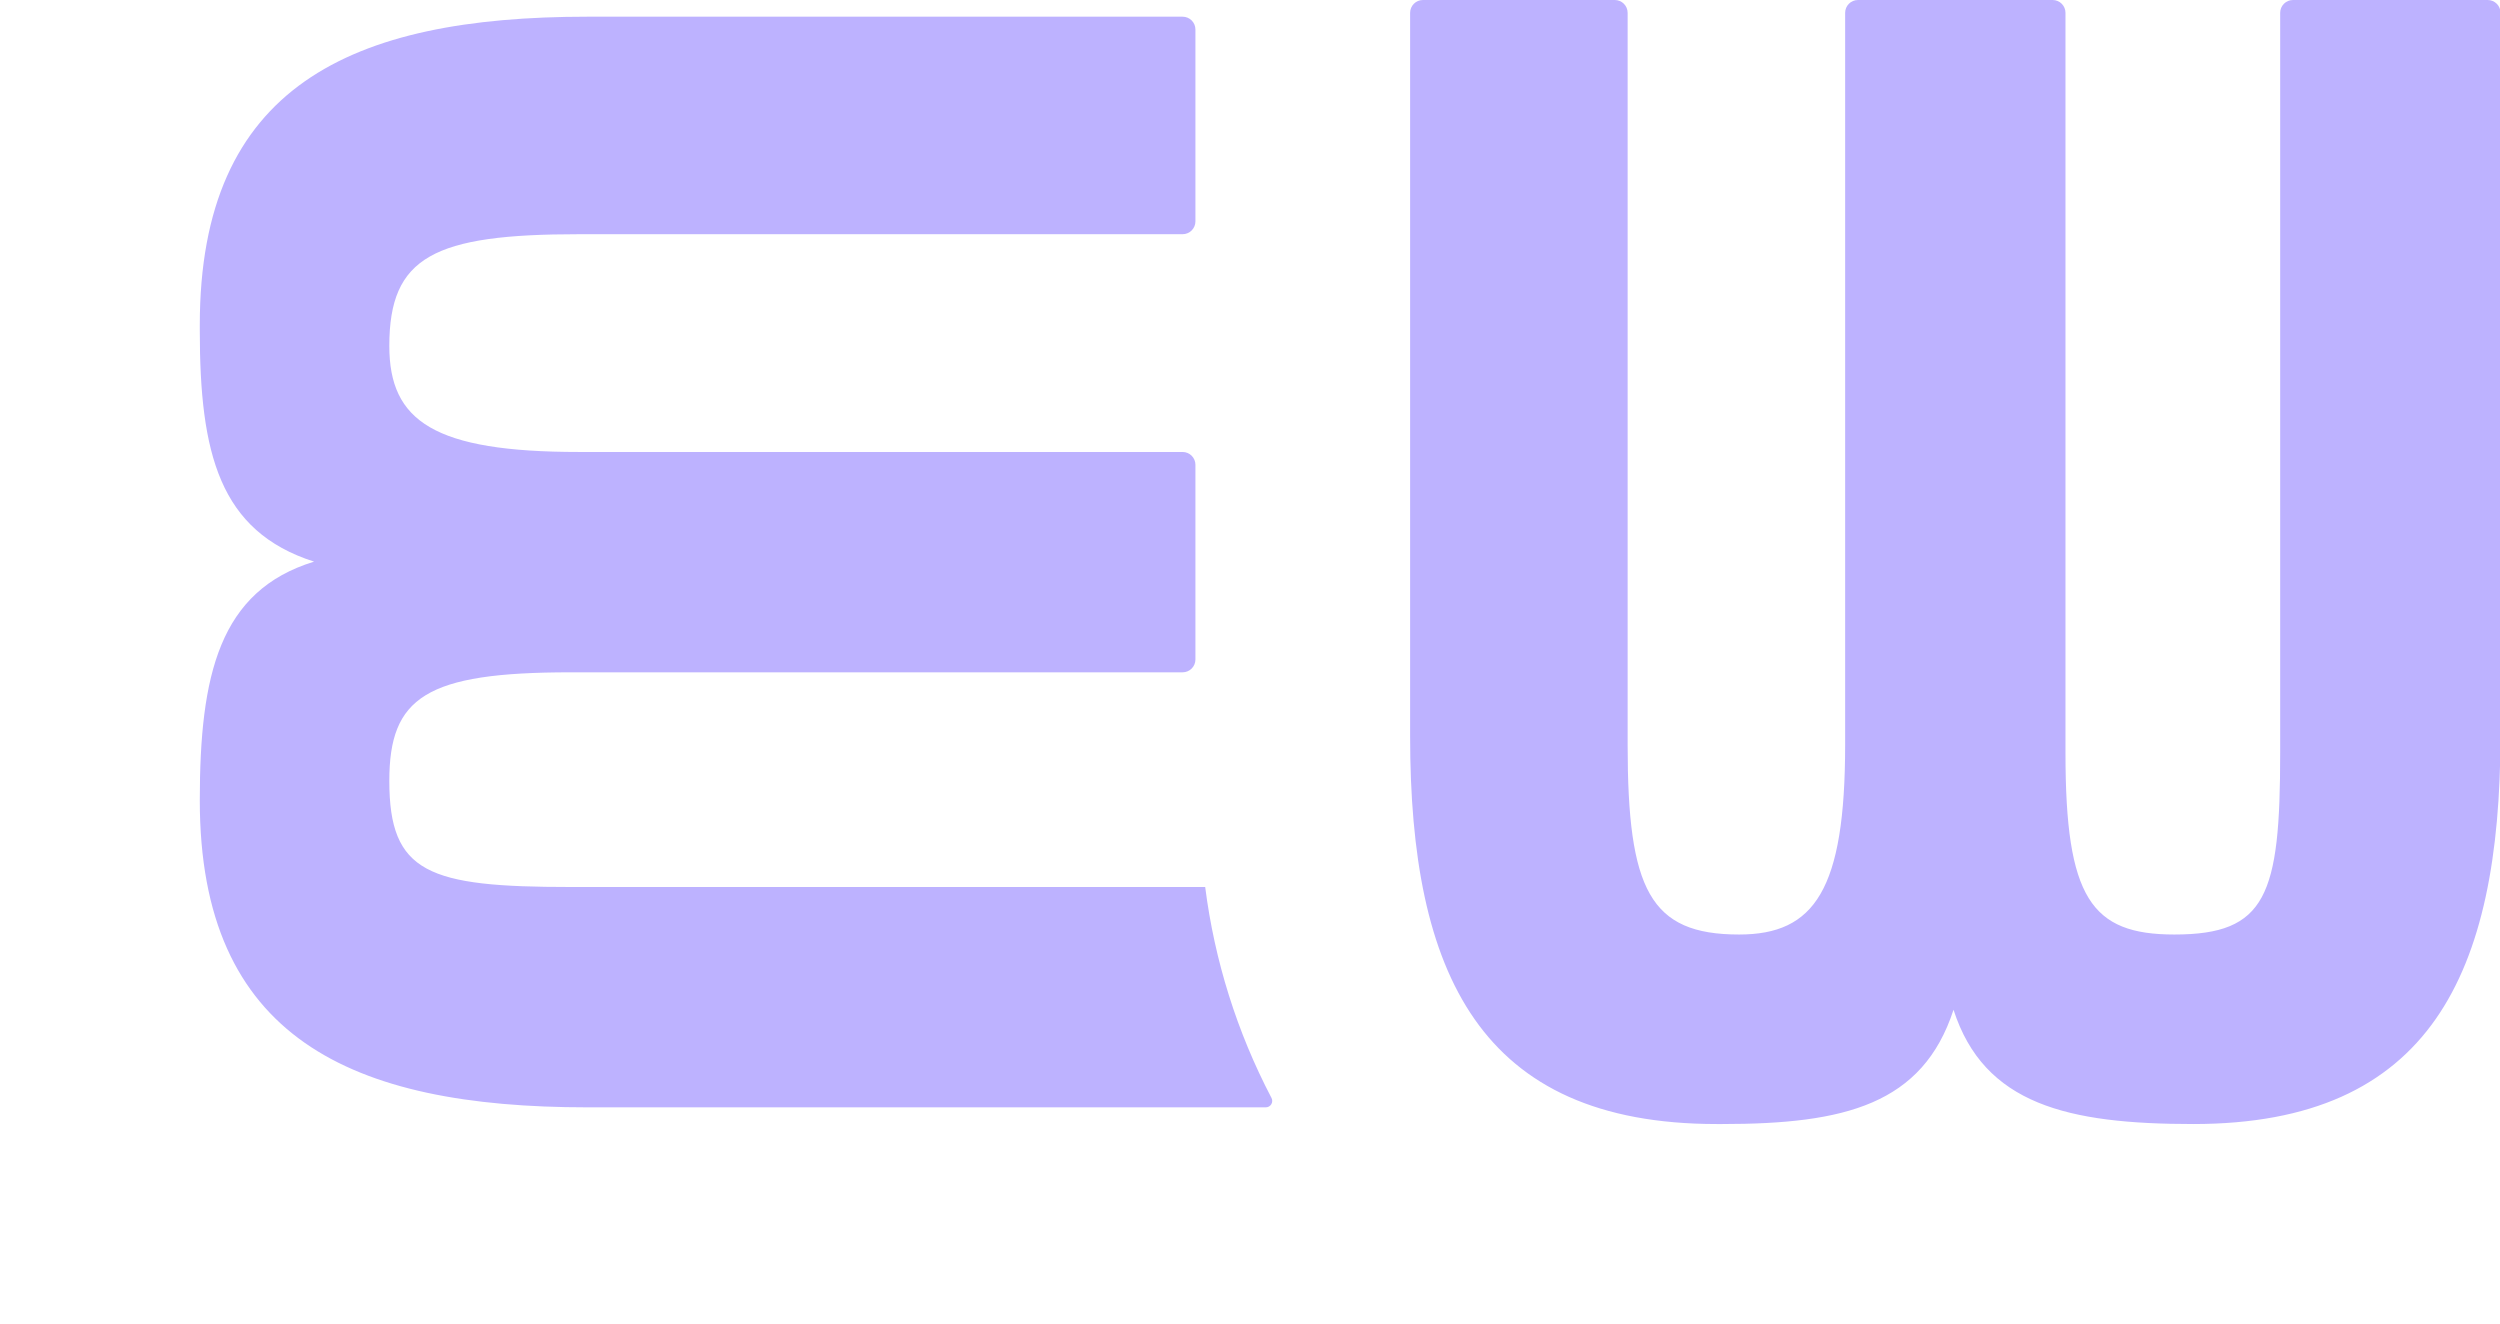
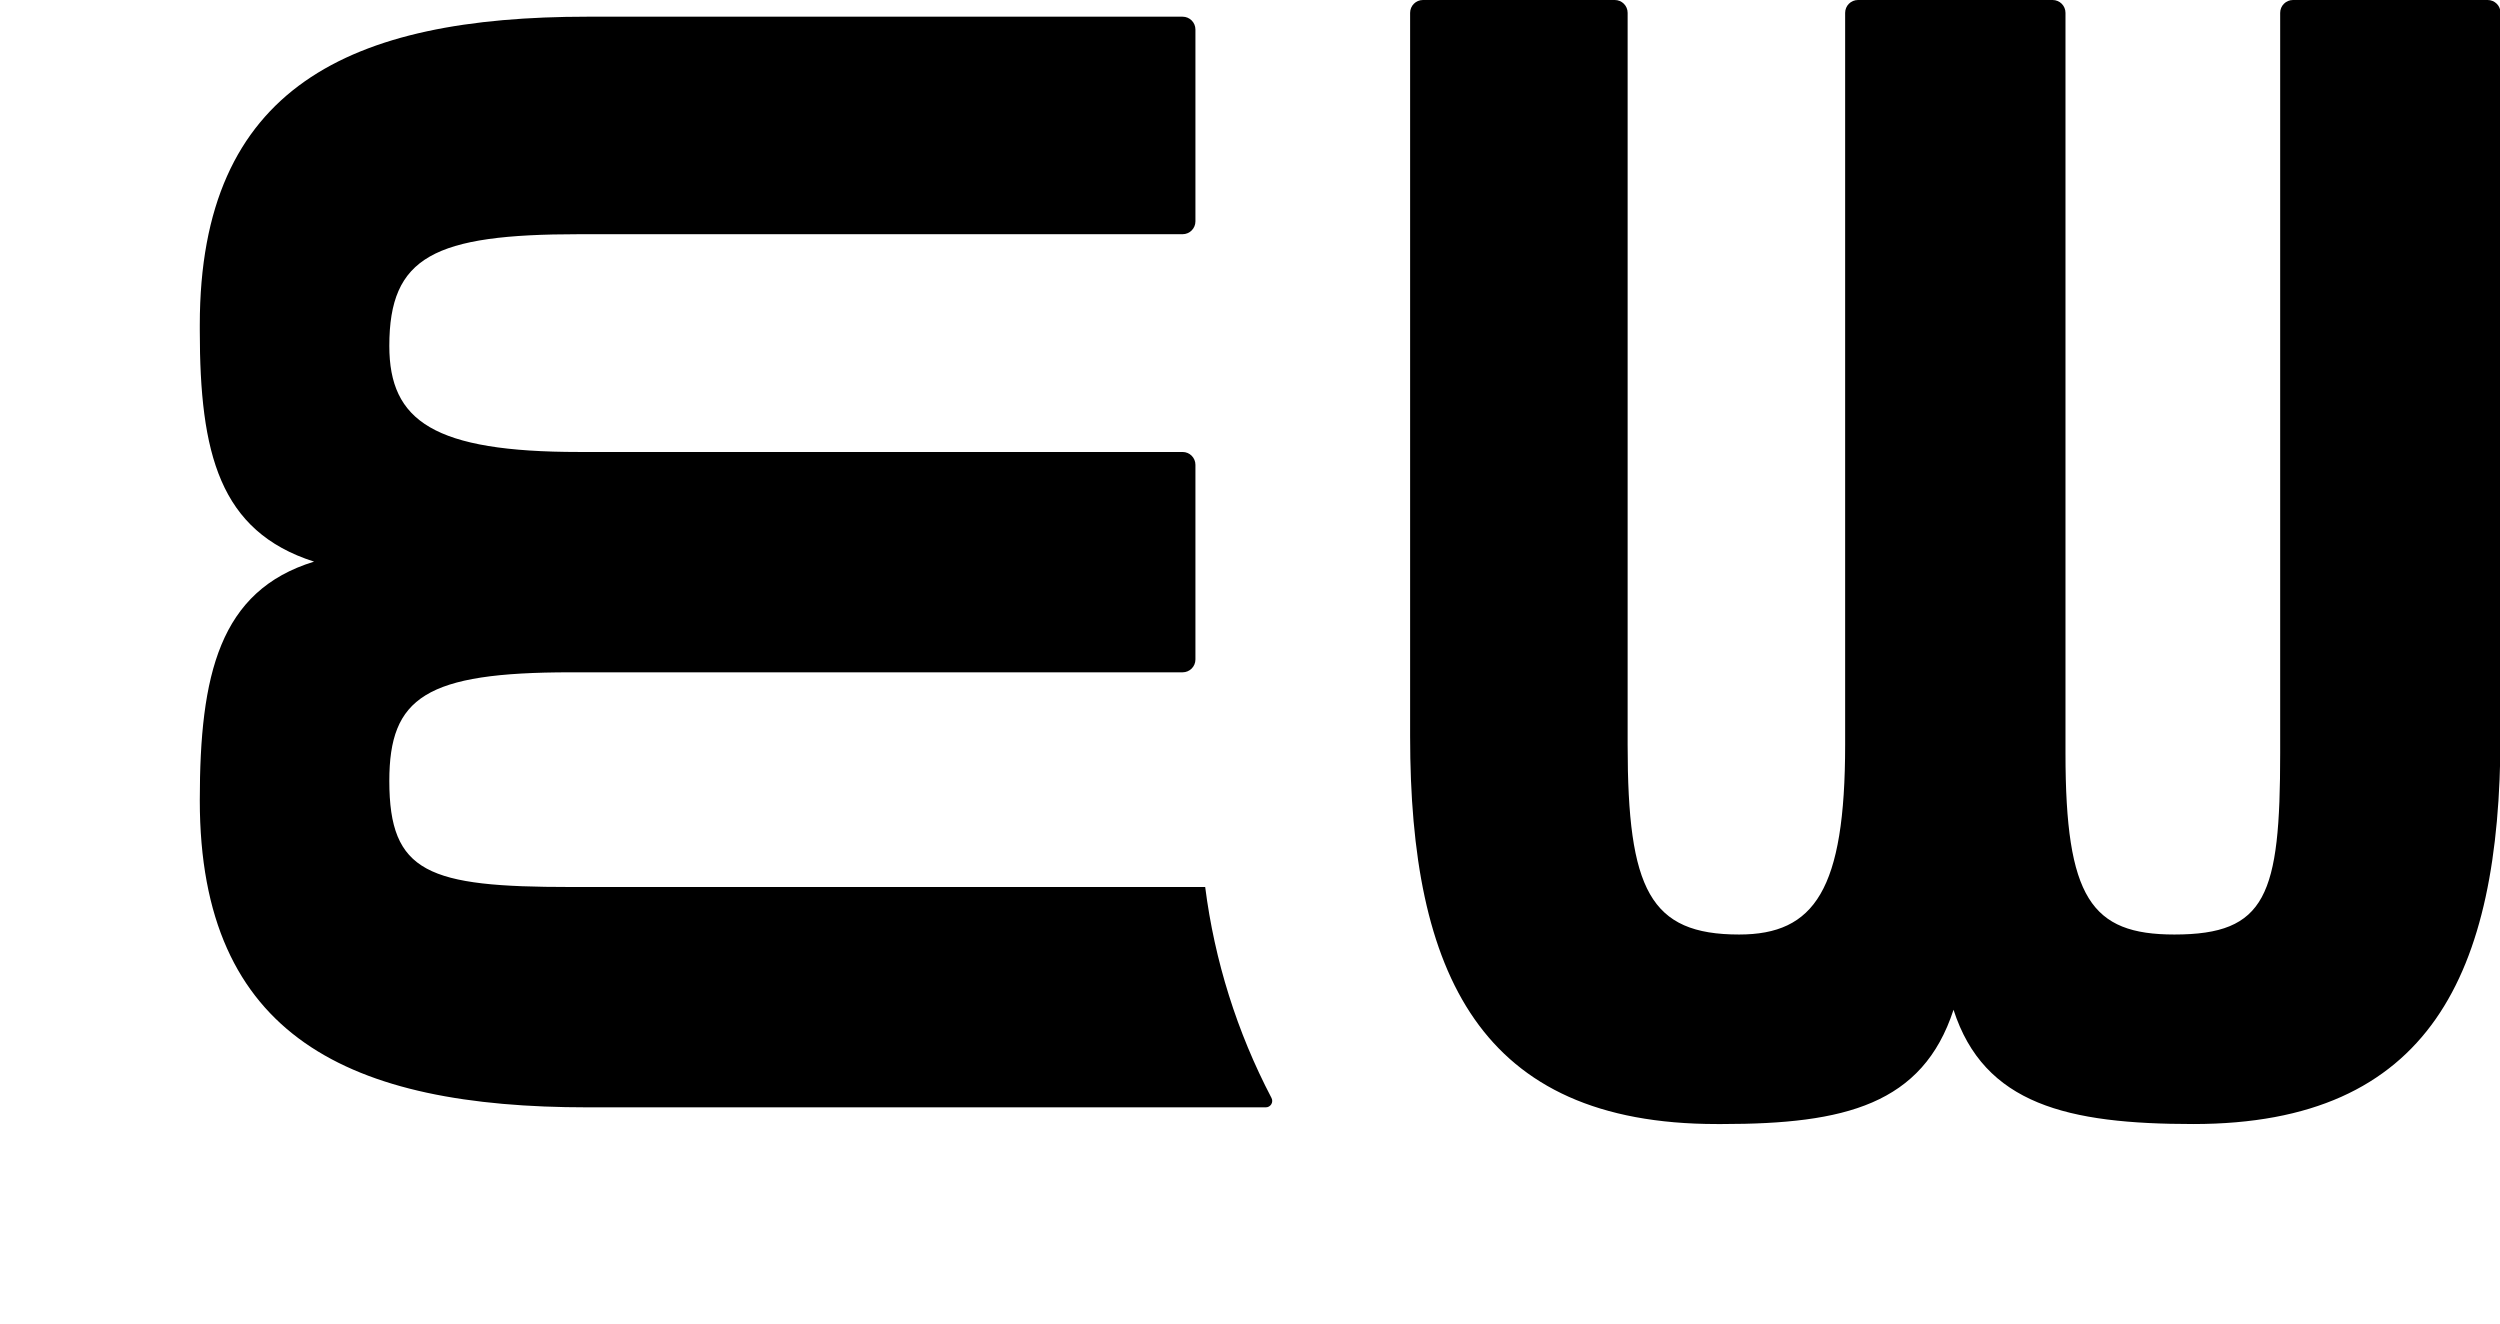
<svg xmlns="http://www.w3.org/2000/svg" id="Layer_1" data-name="Layer 1" width="97.35" height="51.55" viewBox="0 0 97.35 51.55">
-   <defs>
-     <style>.cls-1{fill:#bdb2ff;}</style>
-   </defs>
  <path class="cls-1" d="M85.41,43.77c-4.89,0-8.15-.76-9.34-4.45-1.2,3.69-4.24,4.45-9,4.45h-.22c-9.23,0-11.94-5.86-11.94-15.1V.5a.5.5,0,0,1,.5-.5h7.47a.5.5,0,0,1,.5.5V29c0,5.65.87,7.39,4.34,7.39,2.94,0,4.13-1.74,4.13-7.39V.5a.5.5,0,0,1,.5-.5h7.58a.5.5,0,0,1,.5.5V29.33c0,5.64,1,7.06,4.24,7.06,3.58,0,4.12-1.52,4.12-7.06V.5a.5.5,0,0,1,.5-.5h7.58a.5.5,0,0,1,.5.5V28.67C97.35,37.91,94.64,43.77,85.41,43.77ZM46.93,34.54H22.22c-5.54,0-7.06-.54-7.06-4.13,0-3.26,1.42-4.23,7.06-4.23H46.05a.5.5,0,0,0,.5-.5V18.1a.5.5,0,0,0-.5-.5H22.55c-5.65,0-7.39-1.2-7.39-4.13,0-3.48,1.74-4.35,7.39-4.35h23.5a.5.5,0,0,0,.5-.5V1.15a.5.5,0,0,0-.5-.5H22.88c-9.24,0-15.1,2.72-15.1,12v.22c0,4.78.76,7.82,4.45,9C8.54,23,7.78,26.28,7.78,31.17c0,9.23,5.86,11.95,15.1,11.95H49.29a.25.25,0,0,0,.22-.37A24.32,24.32,0,0,1,46.93,34.54Z" />
</svg>
